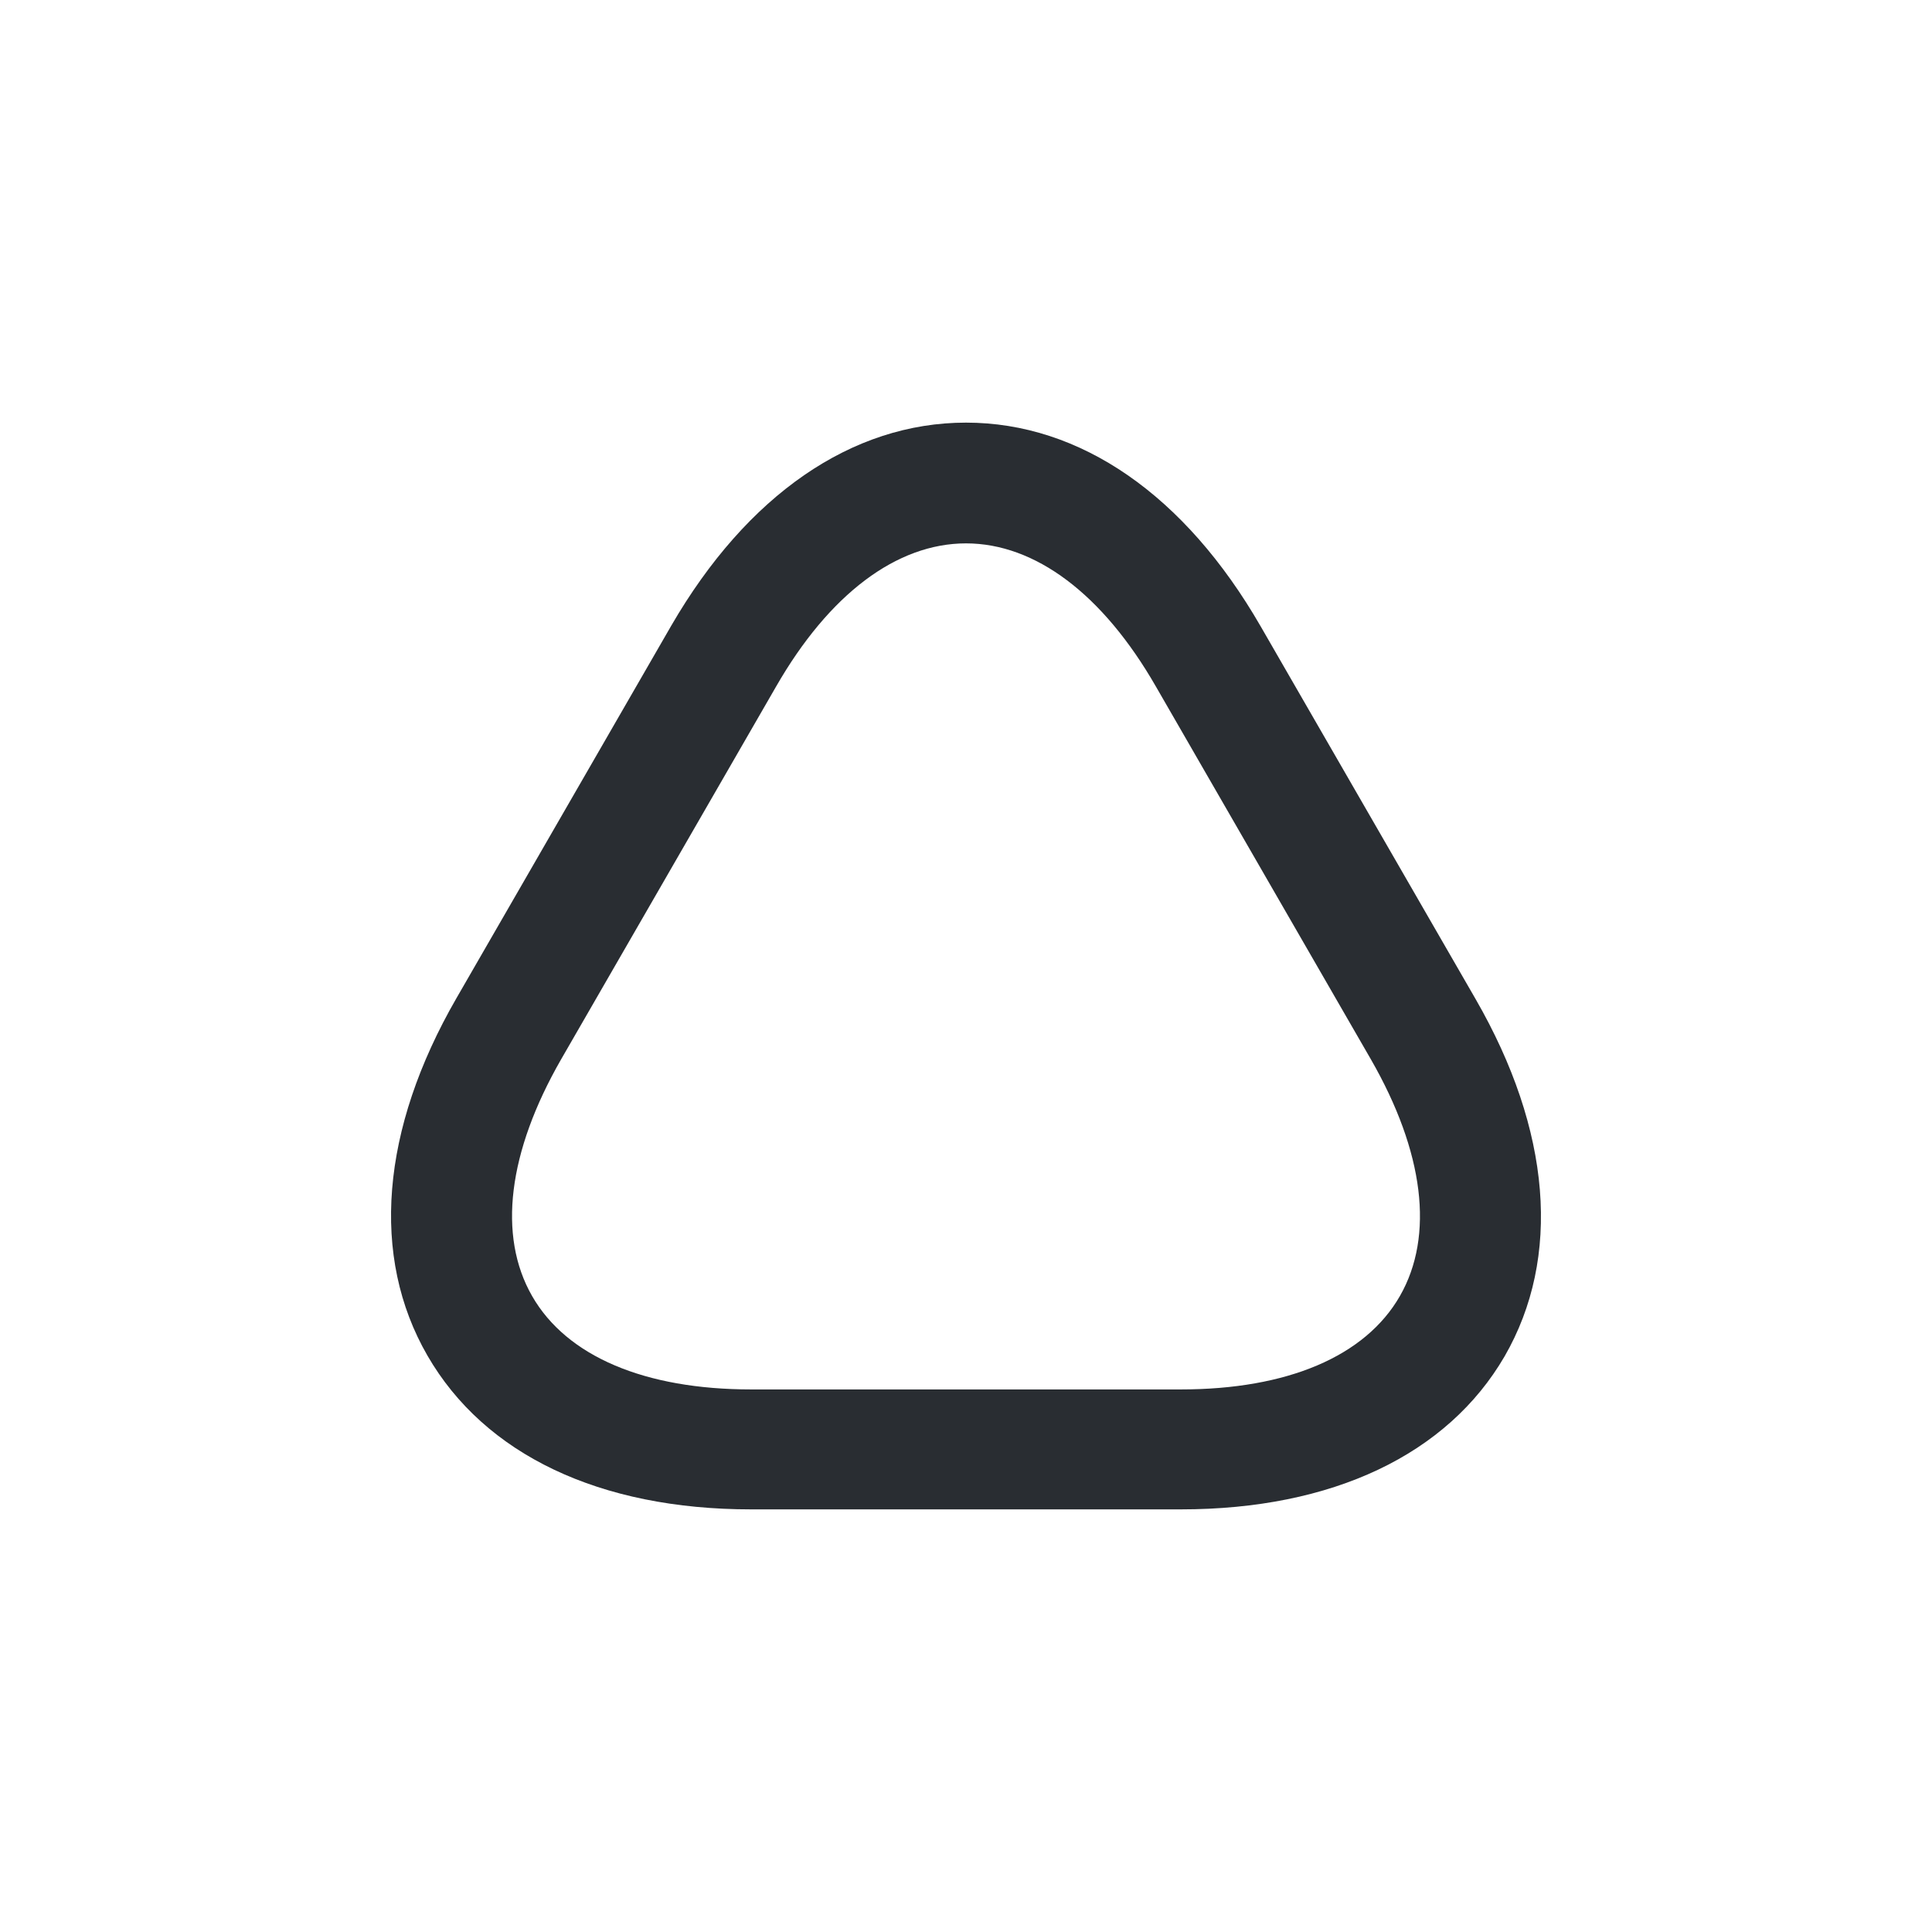
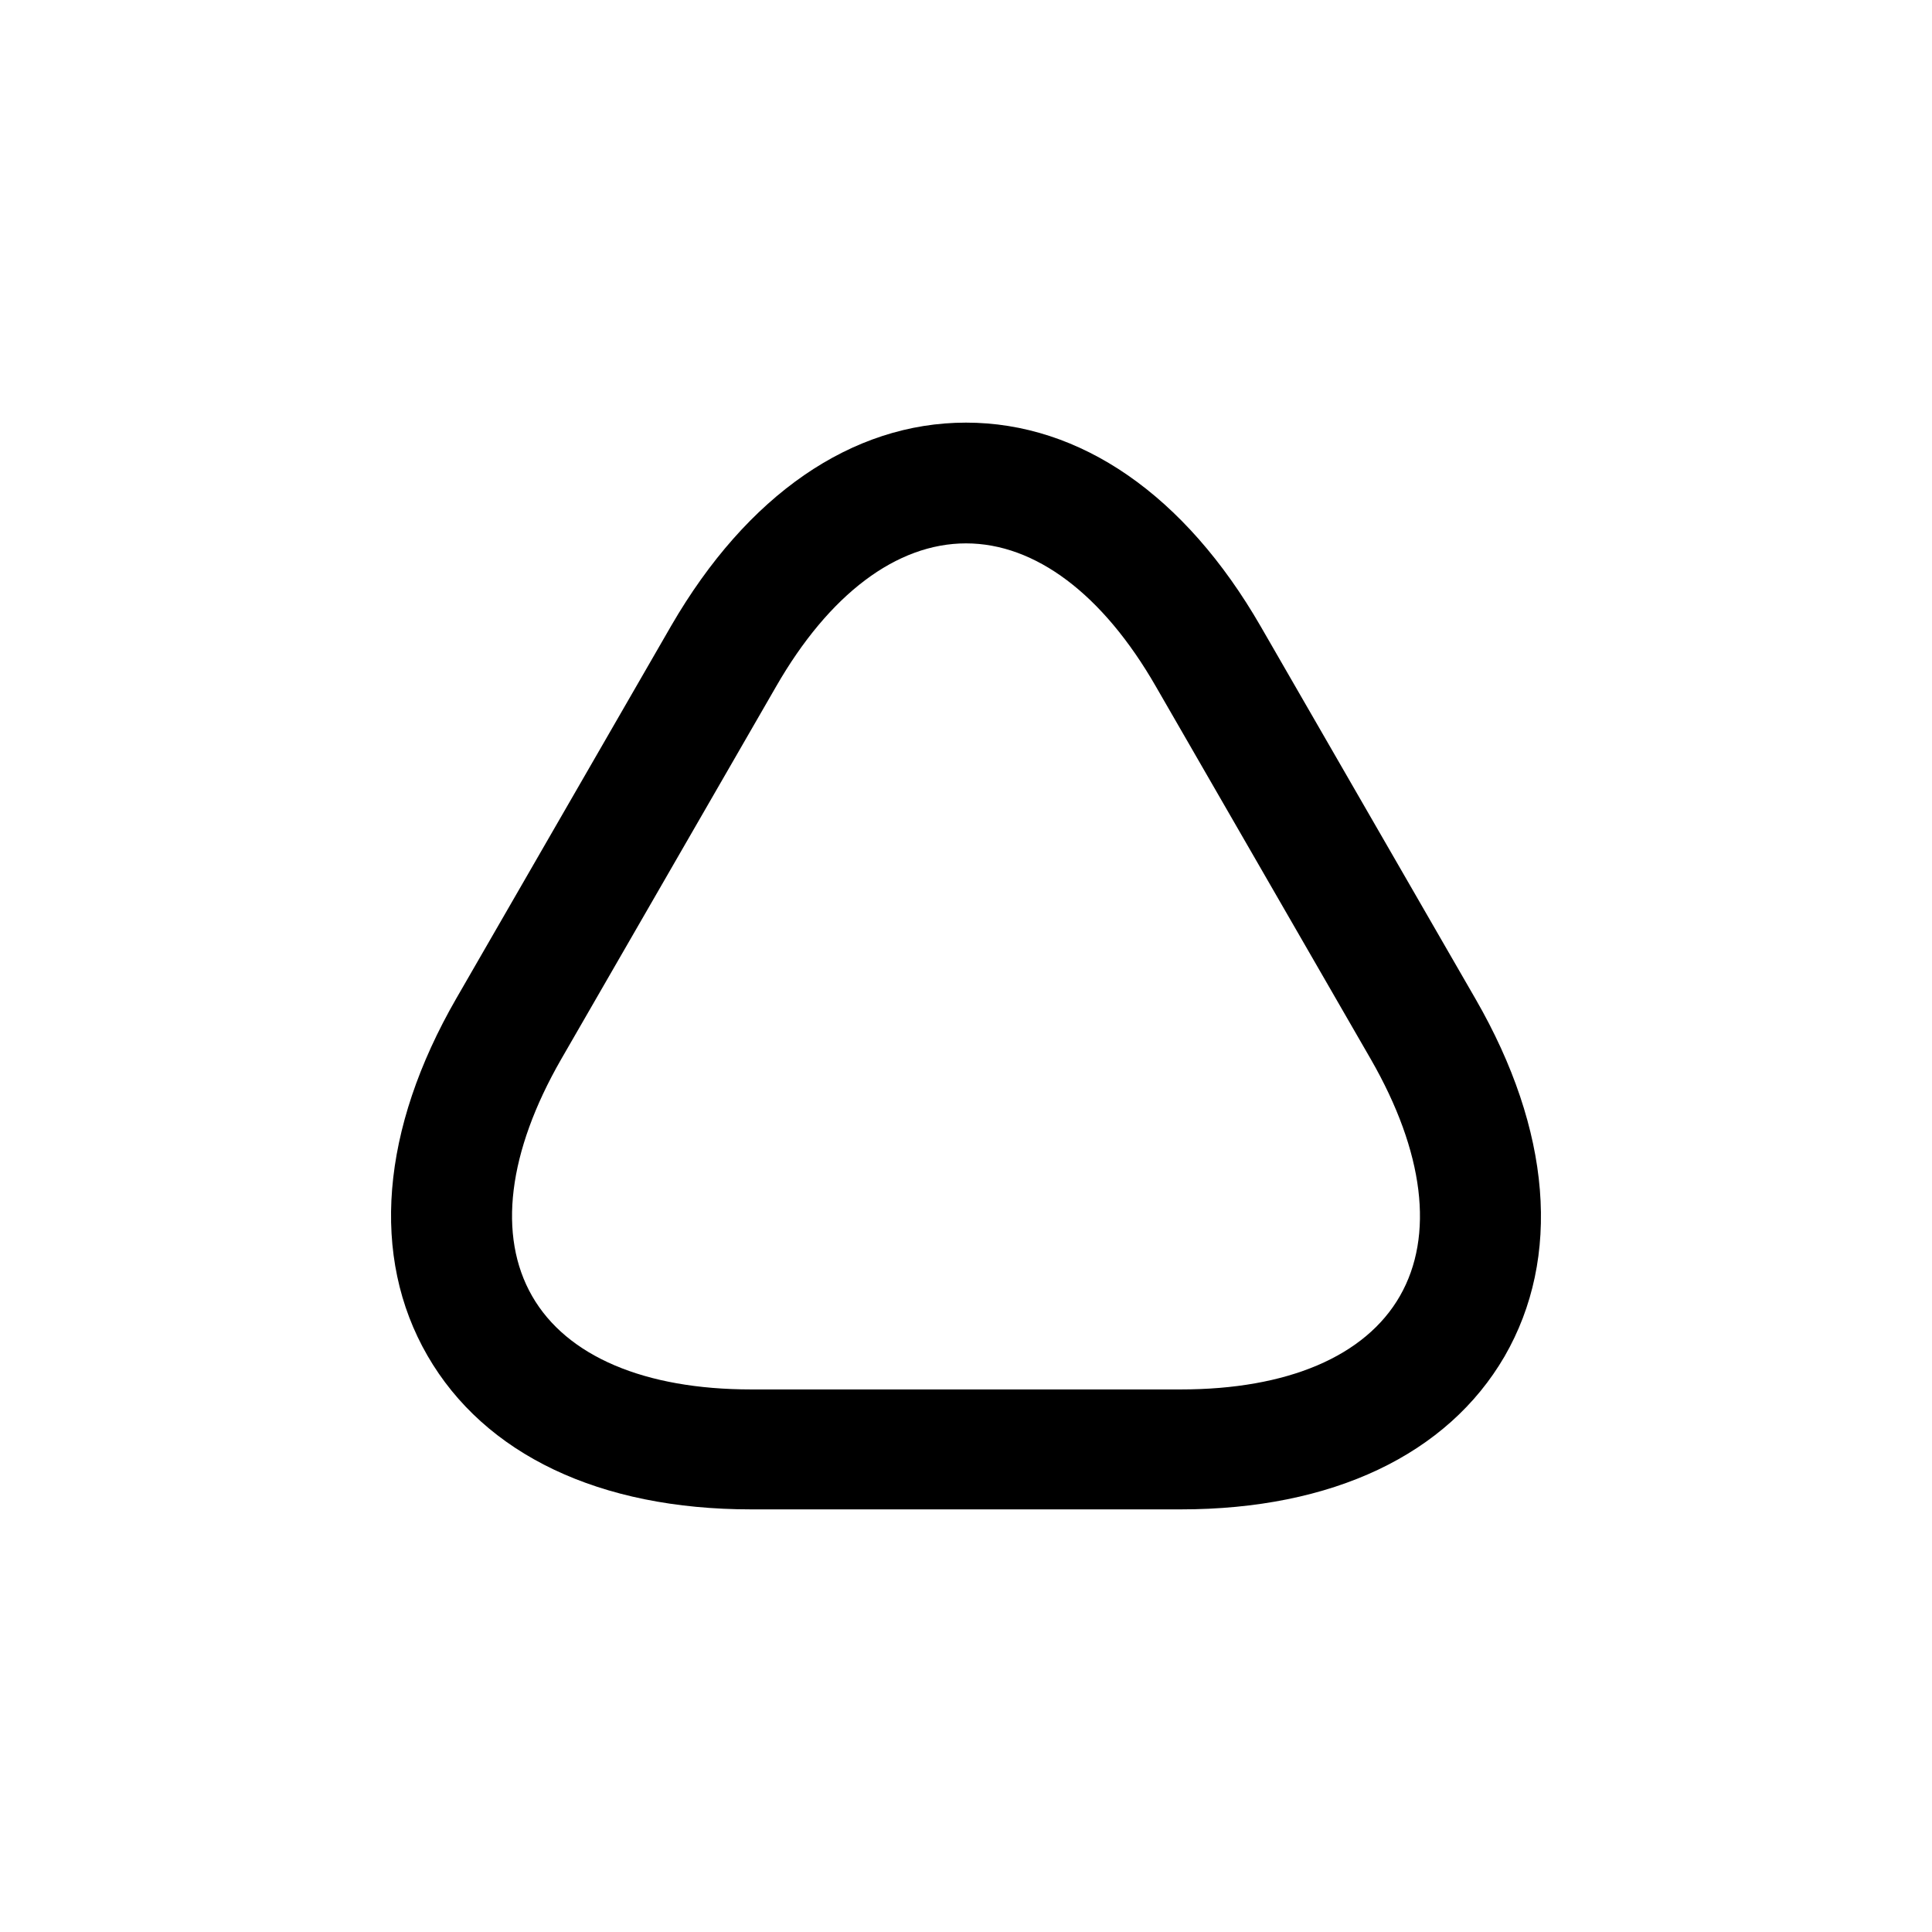
- <svg xmlns="http://www.w3.org/2000/svg" width="24" height="24" fill="none">
-   <path d="M14.67 18.75H9.33c-1.88 0-3.31-.68-4.02-1.91-.71-1.23-.58-2.81.36-4.44l2.67-4.63c.94-1.62 2.24-2.52 3.66-2.52s2.72.9 3.66 2.53l2.67 4.63c.94 1.63 1.07 3.21.36 4.44-.71 1.22-2.14 1.9-4.02 1.9ZM12 6.75c-.86 0-1.7.63-2.36 1.78l-2.67 4.63c-.66 1.15-.79 2.19-.36 2.94.43.75 1.4 1.16 2.72 1.16h5.34c1.32 0 2.29-.41 2.72-1.16.43-.75.3-1.79-.36-2.94l-2.67-4.63c-.66-1.15-1.5-1.78-2.36-1.78Z" fill="#292D32" />
+ <svg xmlns="http://www.w3.org/2000/svg" viewBox="0 0 24 24">
+   <path d="M14.67 18.75H9.33c-1.88 0-3.31-.68-4.02-1.91-.71-1.23-.58-2.81.36-4.44l2.67-4.63c.94-1.62 2.24-2.52 3.66-2.52s2.72.9 3.66 2.53l2.67 4.63c.94 1.63 1.07 3.21.36 4.44-.71 1.22-2.14 1.9-4.02 1.9ZM12 6.75c-.86 0-1.7.63-2.36 1.78l-2.67 4.63c-.66 1.15-.79 2.19-.36 2.94.43.75 1.4 1.16 2.72 1.16h5.34c1.32 0 2.29-.41 2.72-1.16.43-.75.3-1.79-.36-2.94l-2.67-4.63c-.66-1.15-1.5-1.78-2.36-1.78Z" fill="currentColor" />
</svg>
